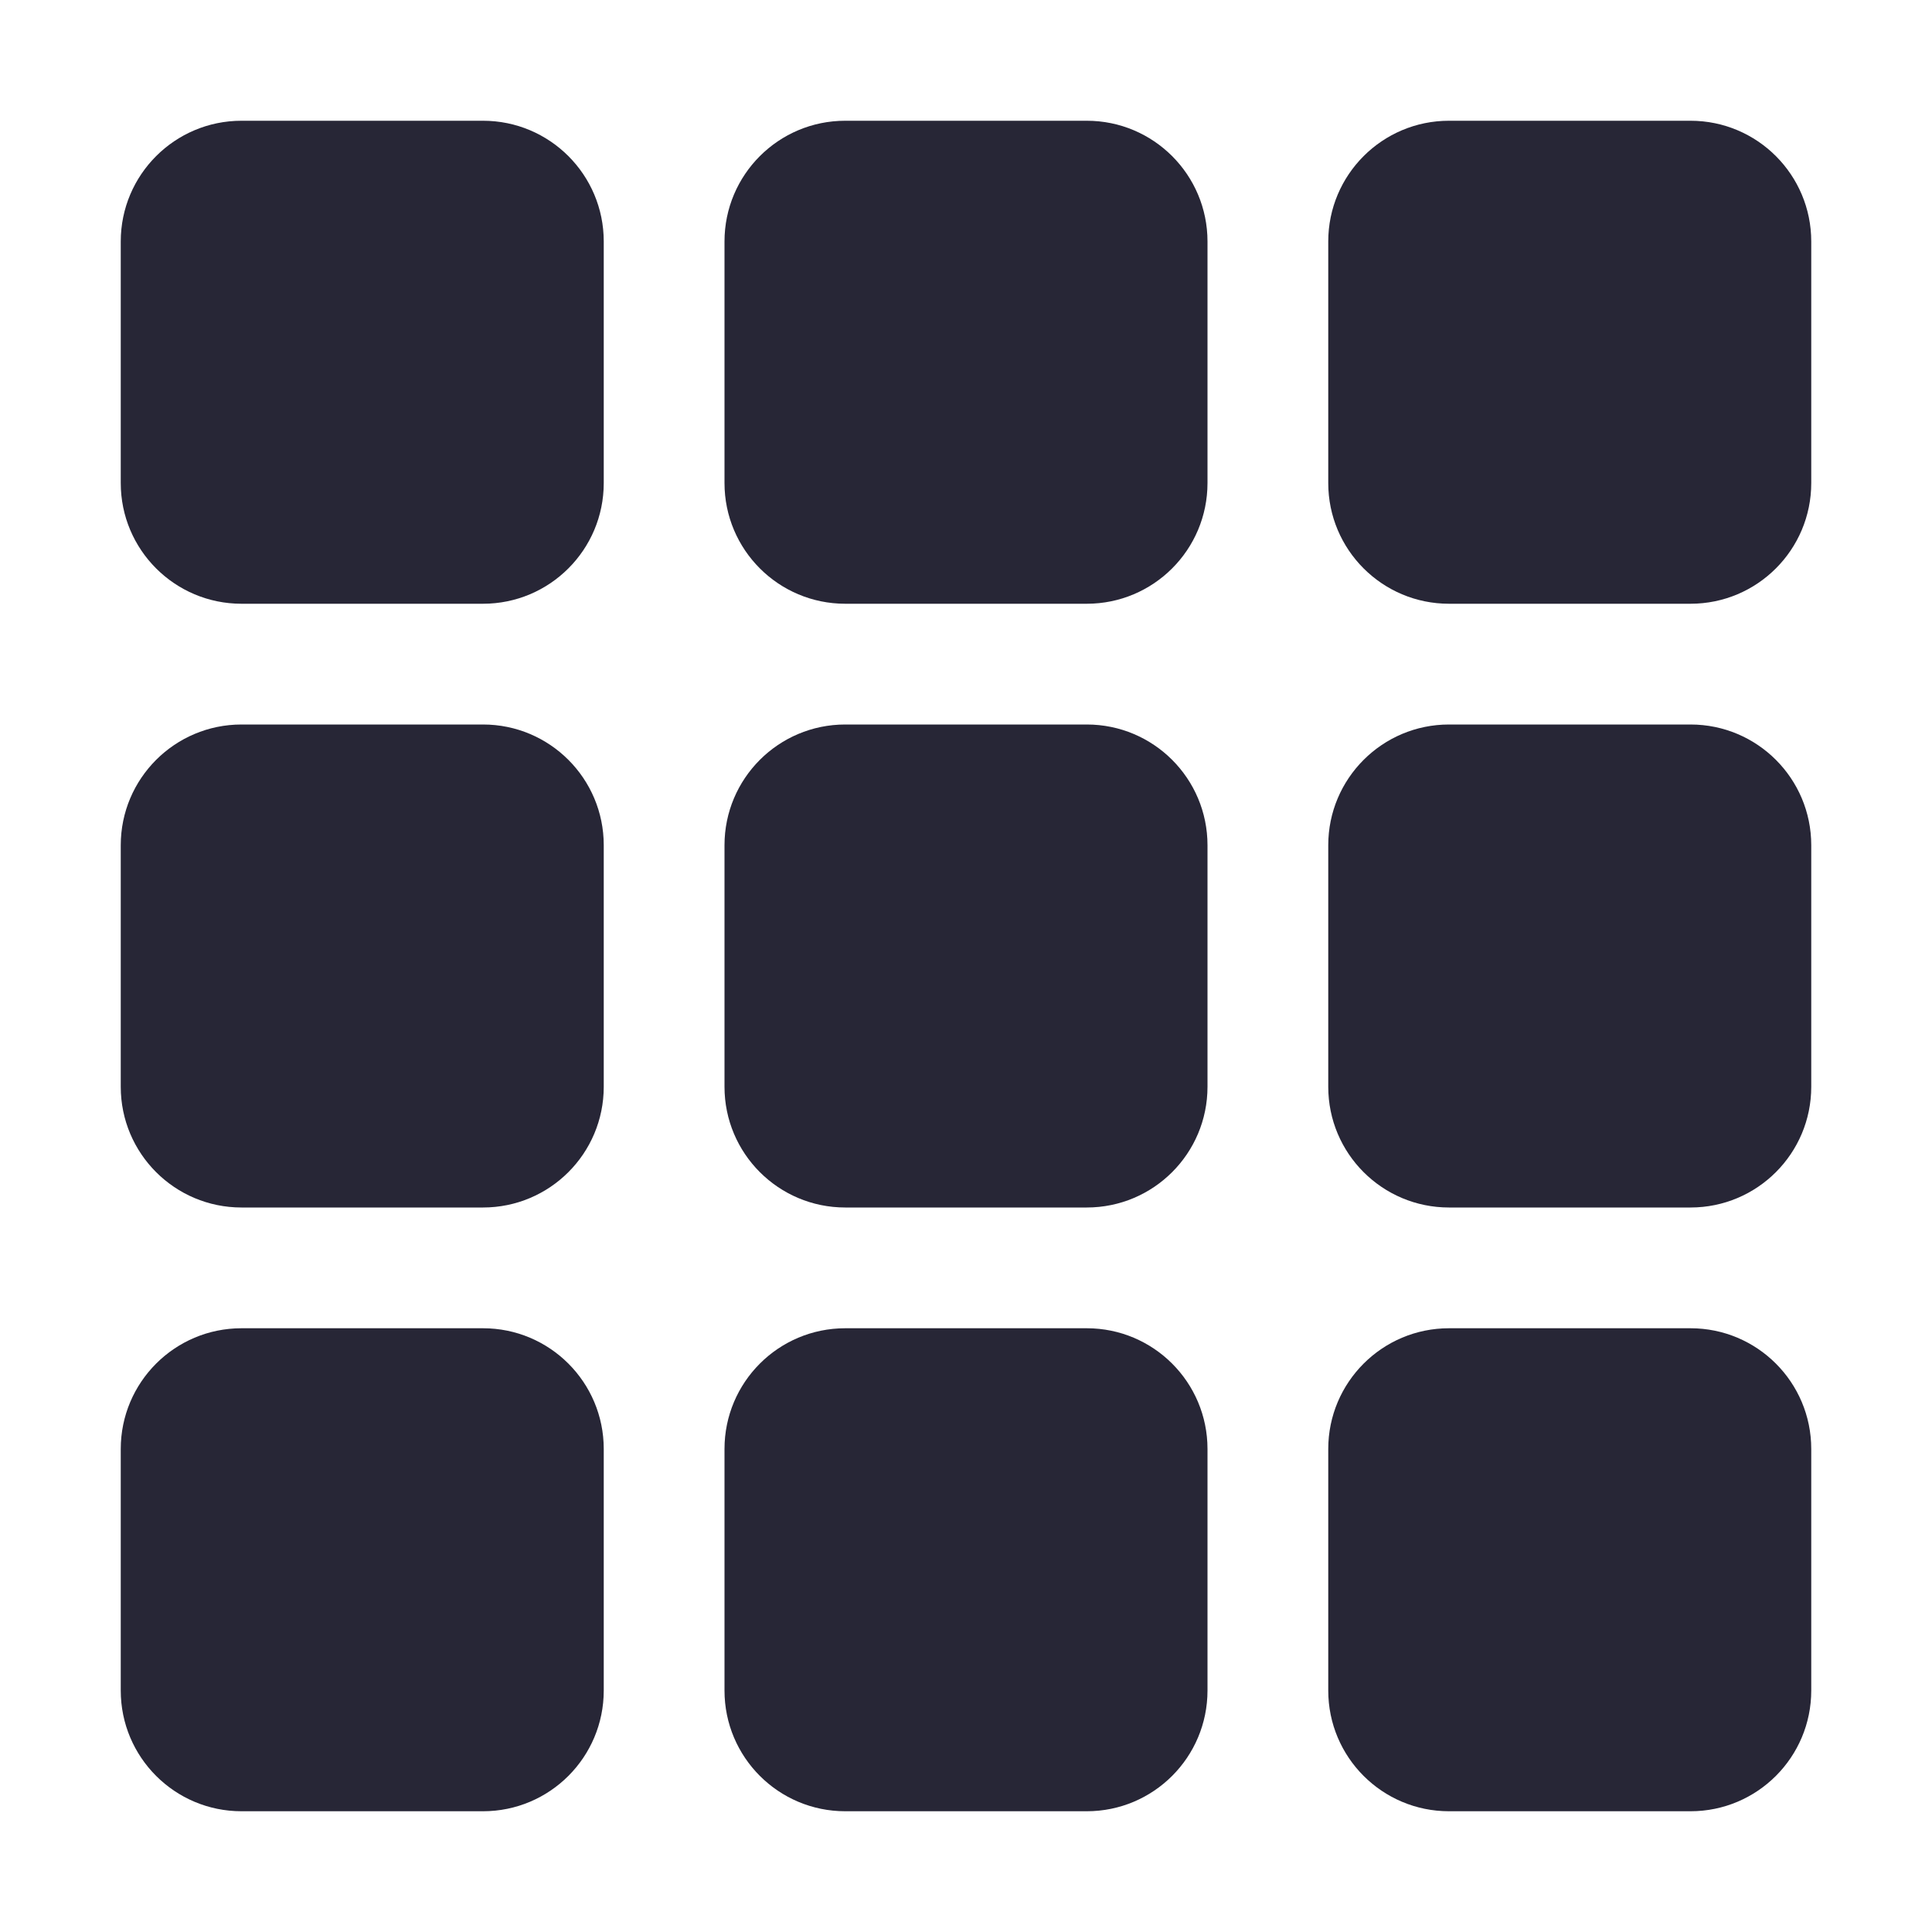
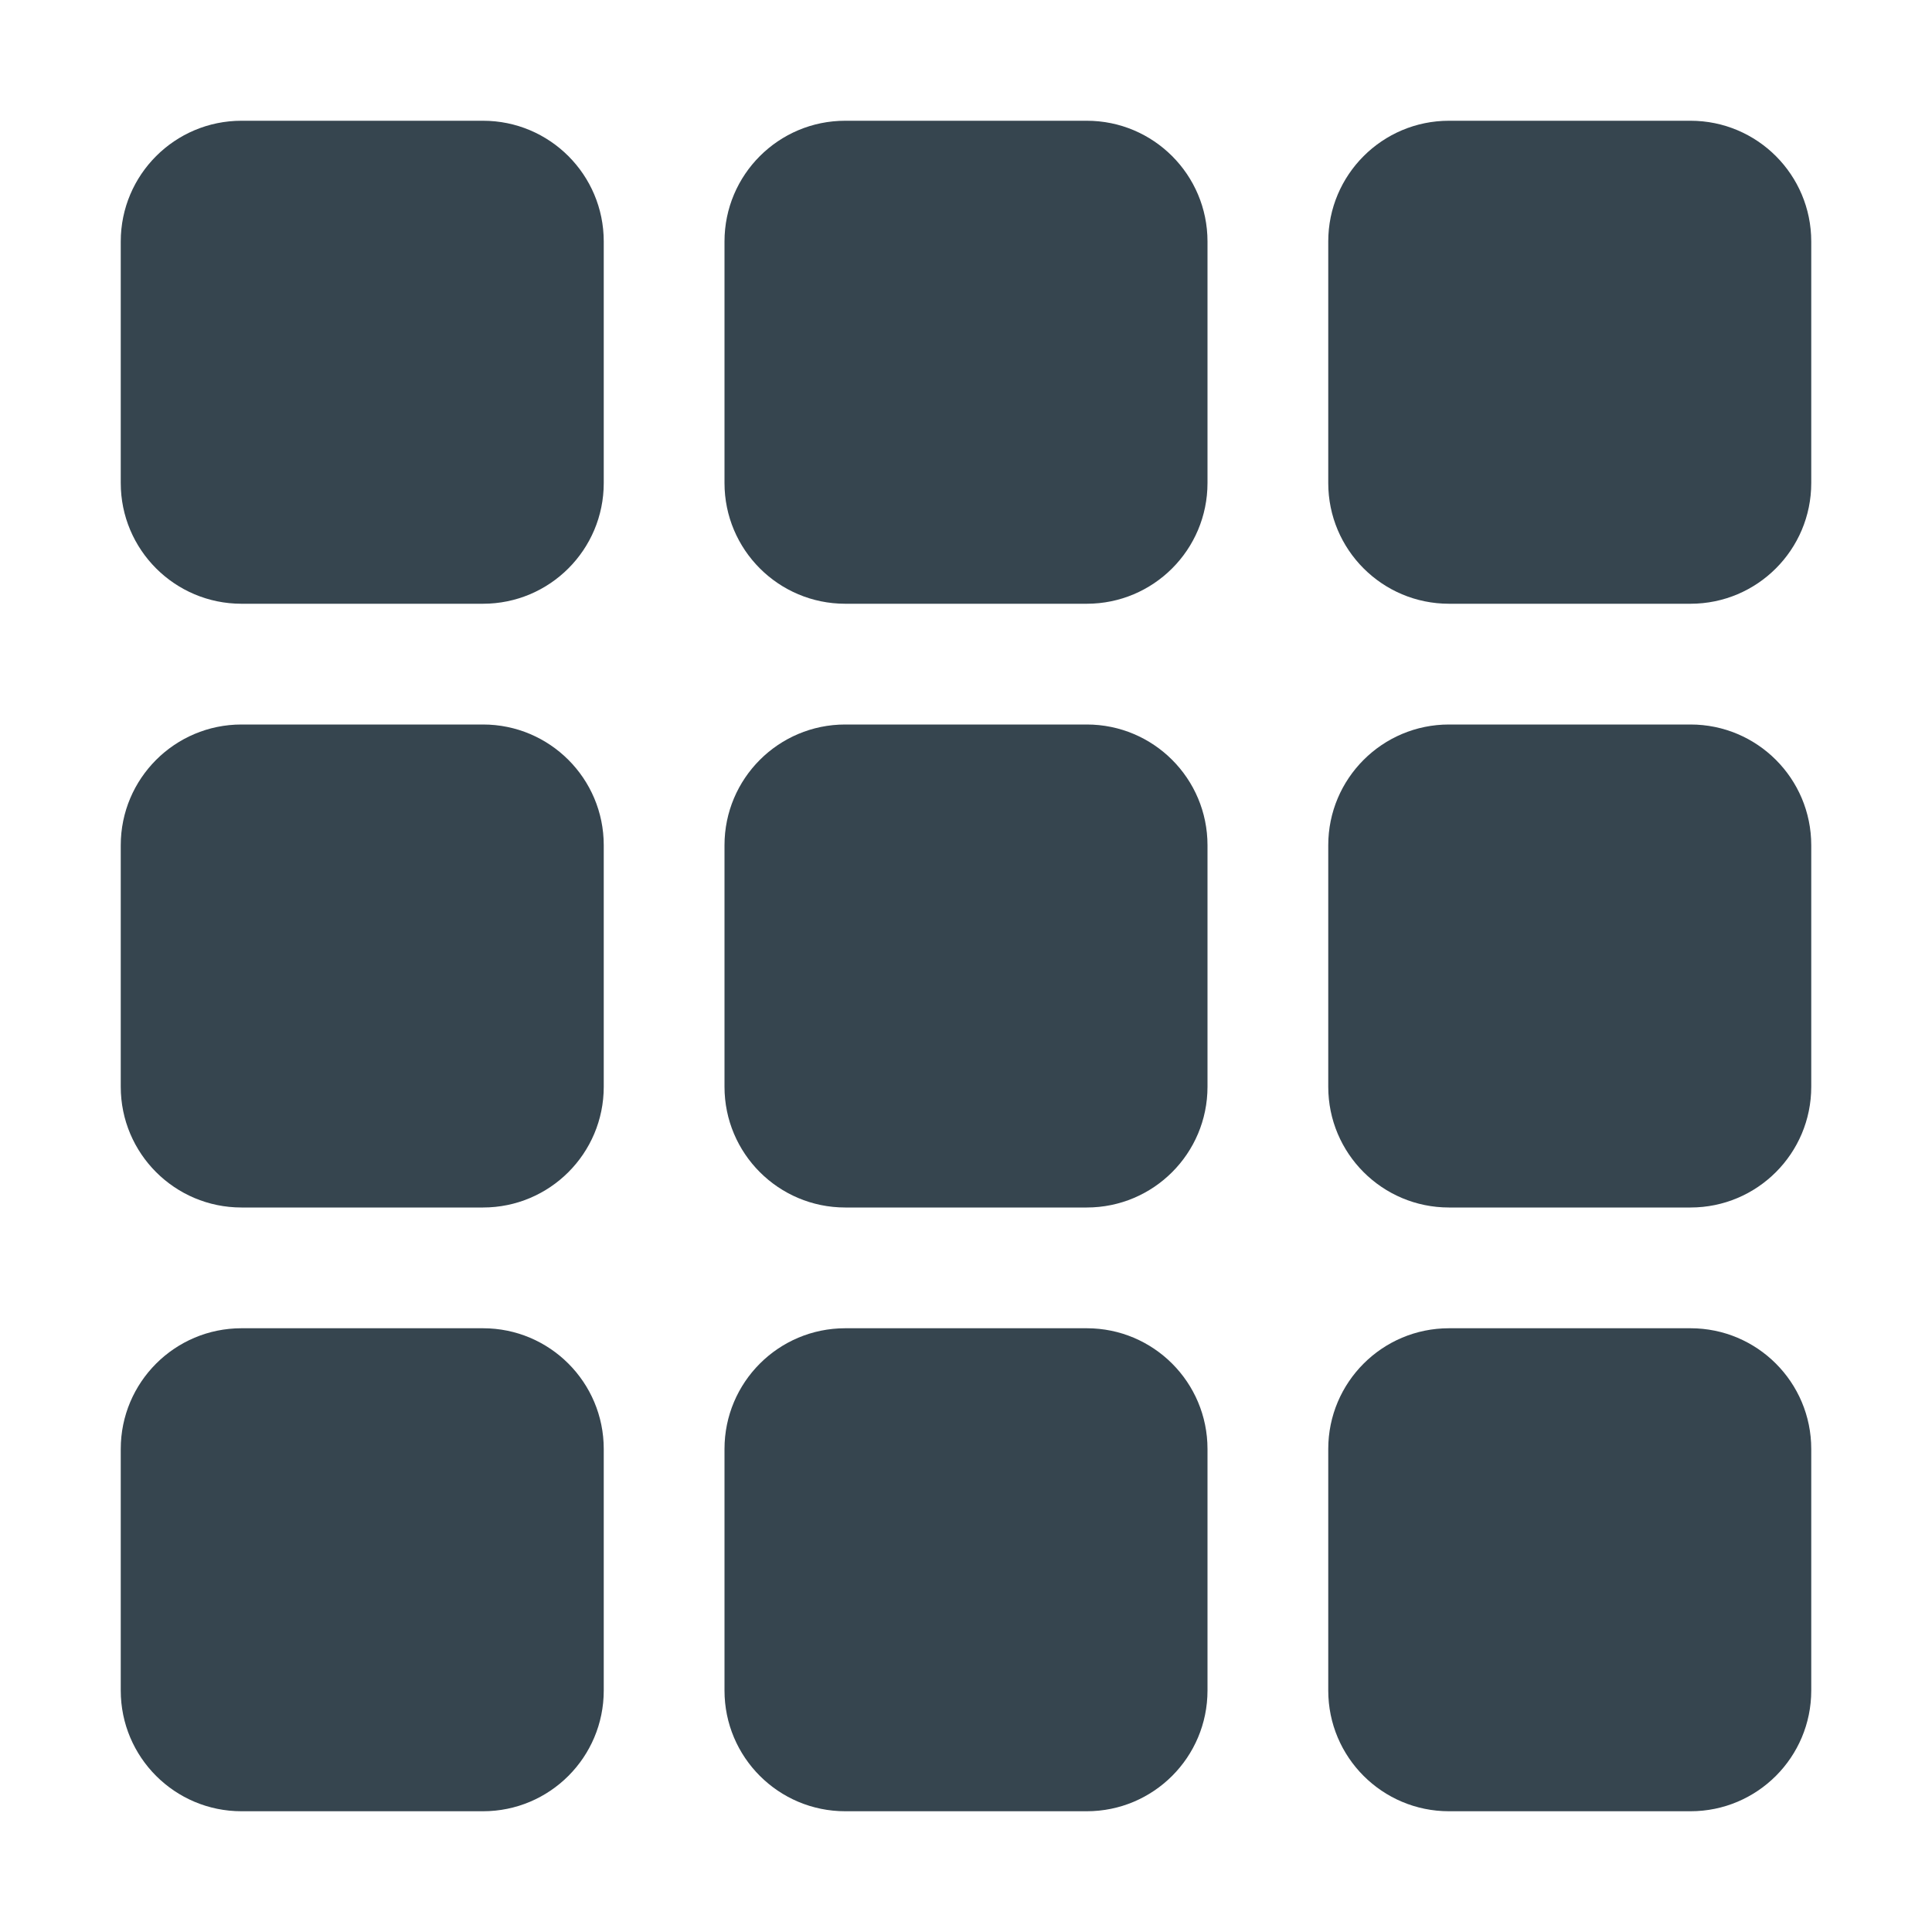
<svg xmlns="http://www.w3.org/2000/svg" t="1766155429306" class="icon" viewBox="0 0 1024 1024" version="1.1" p-id="2291" width="200" height="200">
-   <path d="M320 256c0 35.36-28.64 64-64 64L128 320c-35.36 0-64-28.64-64-64L64 128c0-35.36 28.672-64 64-64l128 0c35.36 0 64 28.64 64 64L320 256zM640 256c0 35.36-28.64 64-64 64l-128 0c-35.36 0-64-28.64-64-64L384 128c0-35.36 28.64-64 64-64l128 0c35.36 0 64 28.64 64 64L640 256zM960 256c0 35.36-28.64 64-64 64l-128 0c-35.36 0-64-28.64-64-64L704 128c0-35.36 28.672-64 64-64l128 0c35.36 0 64 28.64 64 64L960 256zM320 576c0 35.36-28.64 64-64 64L128 640c-35.36 0-64-28.64-64-64l0-128c0-35.36 28.672-64 64-64l128 0c35.36 0 64 28.64 64 64L320 576zM640 576c0 35.36-28.64 64-64 64l-128 0c-35.36 0-64-28.64-64-64l0-128c0-35.36 28.64-64 64-64l128 0c35.36 0 64 28.64 64 64L640 576zM960 576c0 35.36-28.64 64-64 64l-128 0c-35.36 0-64-28.64-64-64l0-128c0-35.36 28.672-64 64-64l128 0c35.36 0 64 28.64 64 64L960 576zM320 896c0 35.36-28.64 64-64 64L128 960c-35.36 0-64-28.64-64-64l0-128c0-35.36 28.672-64 64-64l128 0c35.36 0 64 28.64 64 64L320 896zM640 896c0 35.36-28.64 64-64 64l-128 0c-35.36 0-64-28.64-64-64l0-128c0-35.36 28.64-64 64-64l128 0c35.36 0 64 28.64 64 64L640 896zM960 896c0 35.36-28.64 64-64 64l-128 0c-35.36 0-64-28.64-64-64l0-128c0-35.36 28.672-64 64-64l128 0c35.36 0 64 28.64 64 64L960 896z" fill="#272636" p-id="2292" />
+   <path d="M320 256c0 35.36-28.64 64-64 64L128 320c-35.36 0-64-28.64-64-64L64 128c0-35.36 28.672-64 64-64l128 0c35.36 0 64 28.64 64 64L320 256zM640 256c0 35.36-28.64 64-64 64l-128 0c-35.36 0-64-28.64-64-64L384 128c0-35.36 28.64-64 64-64l128 0c35.36 0 64 28.64 64 64L640 256zM960 256c0 35.36-28.64 64-64 64l-128 0c-35.36 0-64-28.64-64-64L704 128c0-35.36 28.672-64 64-64l128 0c35.36 0 64 28.64 64 64L960 256zM320 576c0 35.36-28.64 64-64 64L128 640c-35.36 0-64-28.64-64-64l0-128c0-35.36 28.672-64 64-64l128 0c35.36 0 64 28.64 64 64L320 576zM640 576c0 35.36-28.64 64-64 64l-128 0c-35.36 0-64-28.64-64-64l0-128c0-35.36 28.64-64 64-64l128 0c35.36 0 64 28.64 64 64L640 576zM960 576c0 35.36-28.64 64-64 64l-128 0c-35.36 0-64-28.64-64-64l0-128c0-35.36 28.672-64 64-64l128 0c35.36 0 64 28.64 64 64L960 576zM320 896c0 35.36-28.64 64-64 64L128 960c-35.36 0-64-28.64-64-64l0-128c0-35.36 28.672-64 64-64l128 0c35.36 0 64 28.64 64 64L320 896zM640 896c0 35.36-28.64 64-64 64l-128 0c-35.36 0-64-28.64-64-64l0-128c0-35.36 28.64-64 64-64l128 0c35.36 0 64 28.64 64 64L640 896zM960 896c0 35.36-28.64 64-64 64l-128 0c-35.36 0-64-28.64-64-64l0-128c0-35.36 28.672-64 64-64l128 0c35.36 0 64 28.64 64 64L960 896z" fill="#36454F" p-id="2292" />
</svg>
